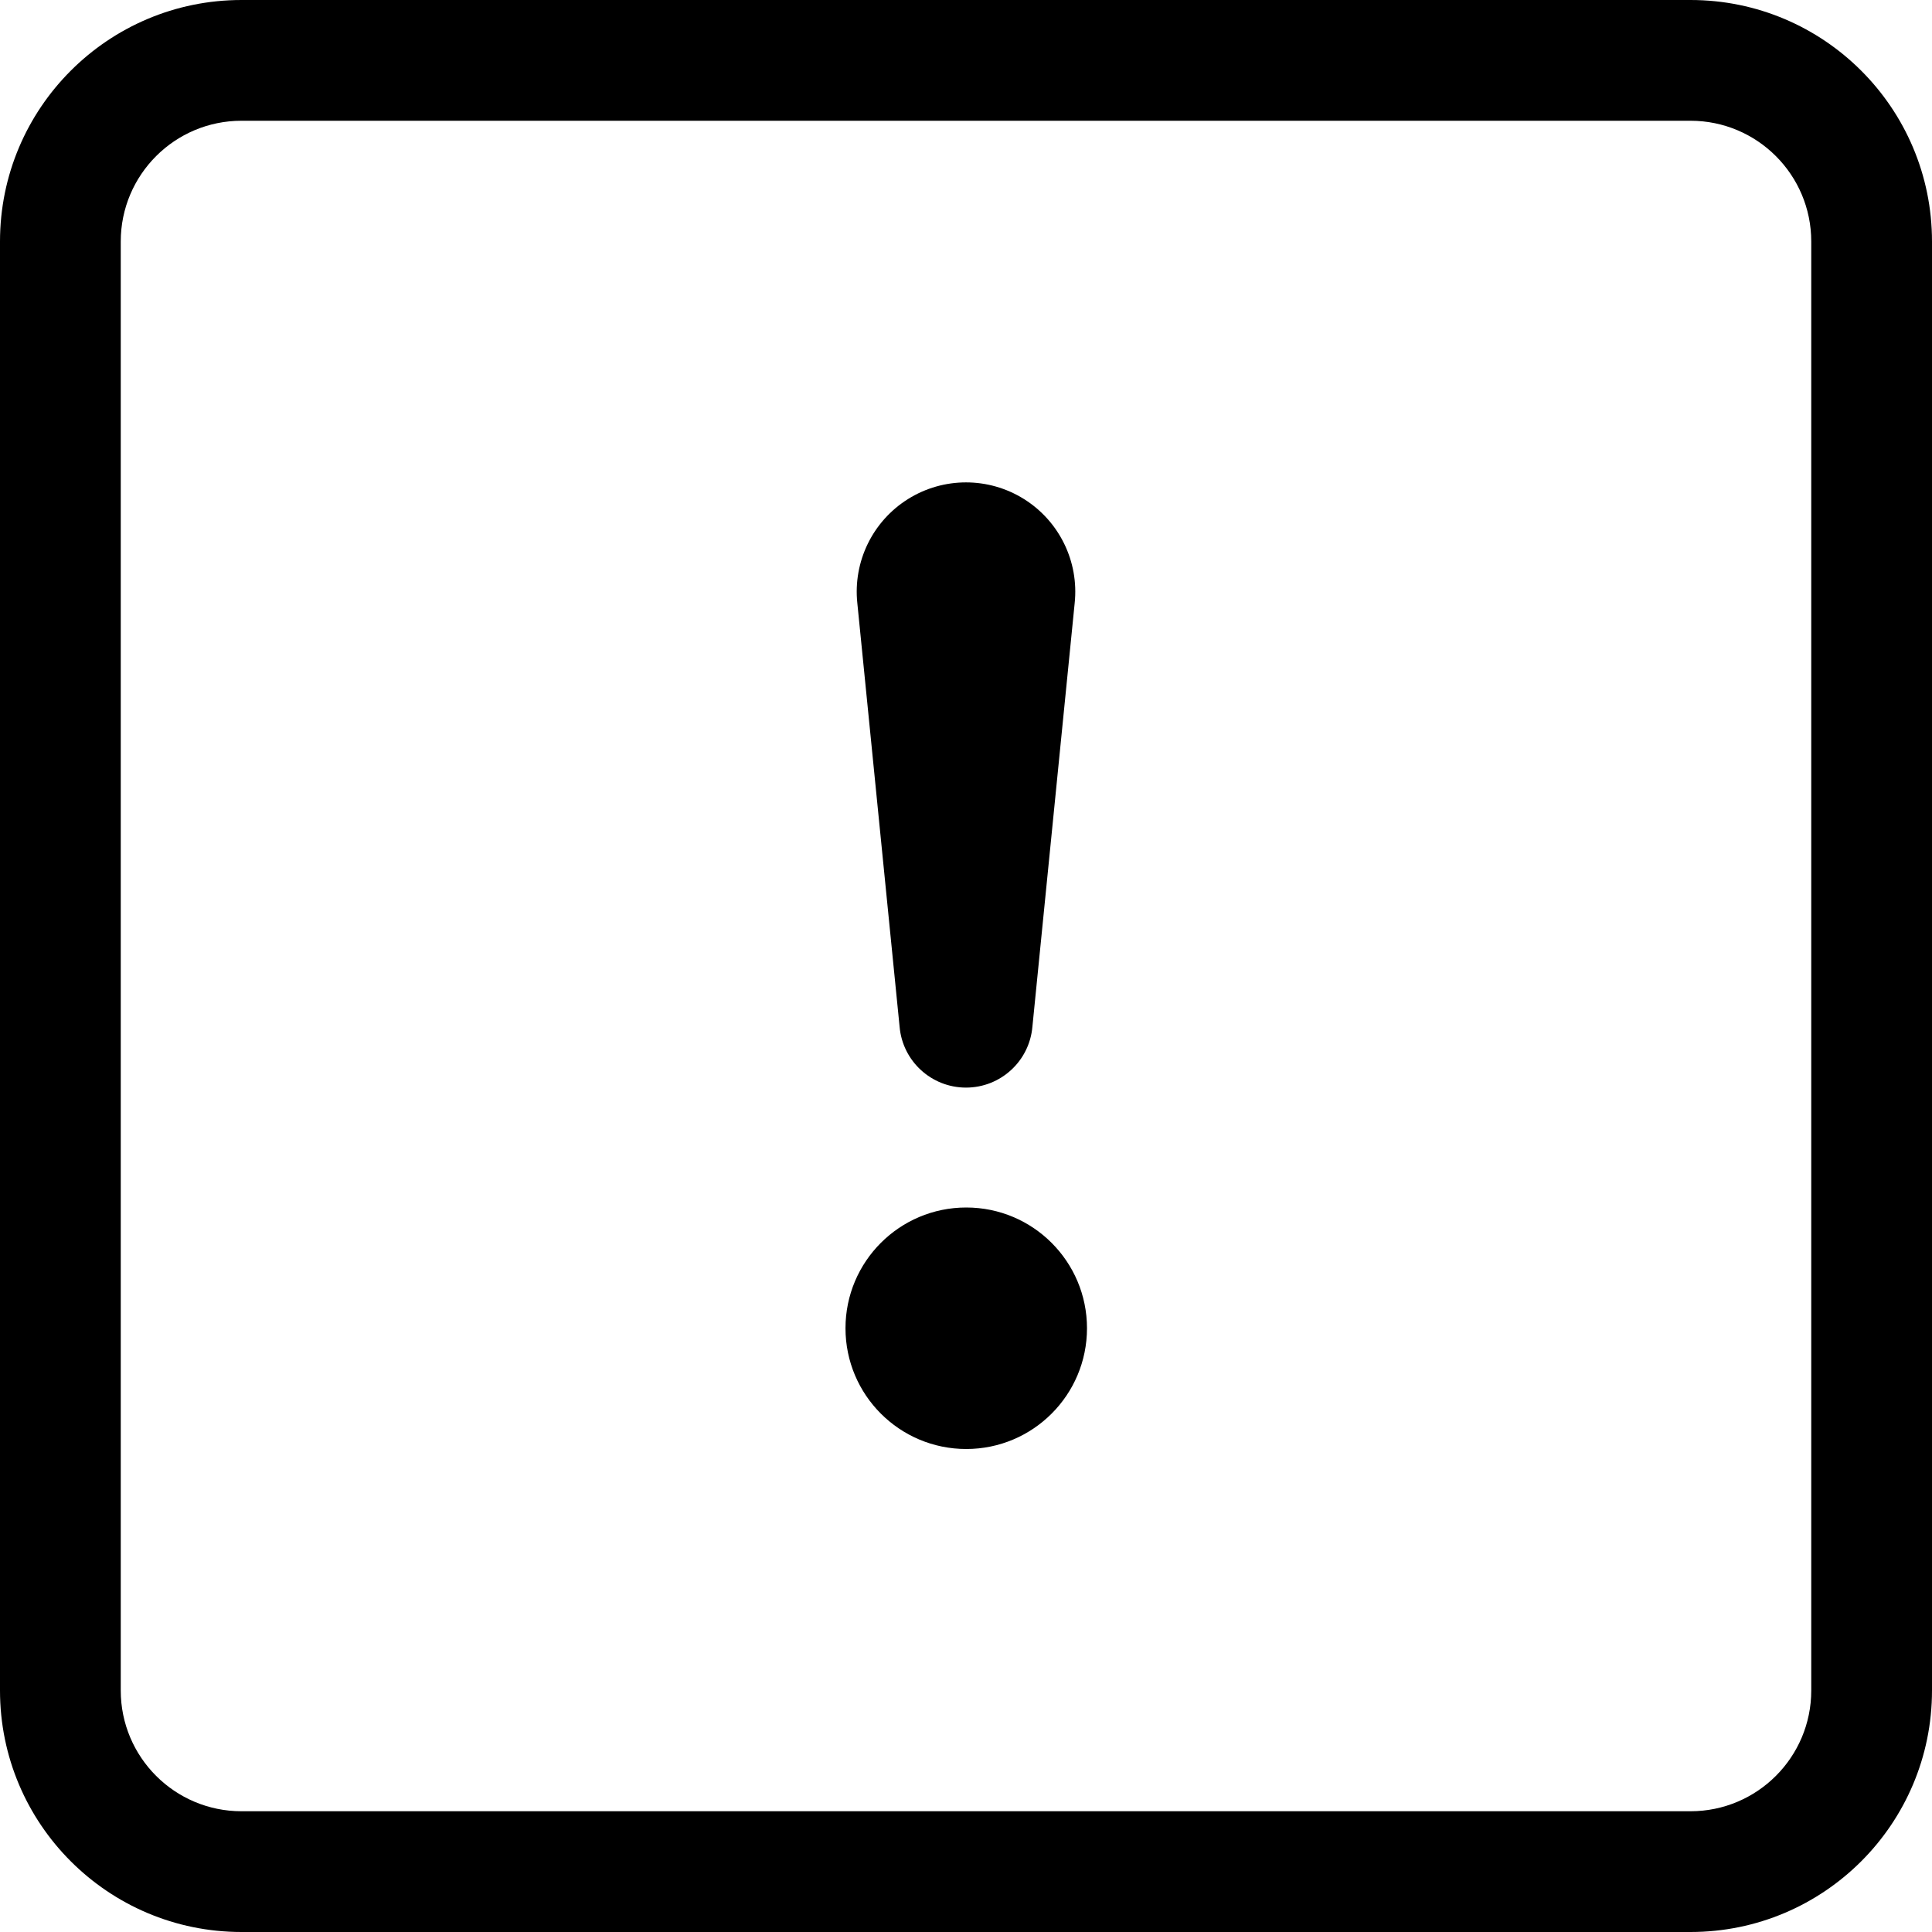
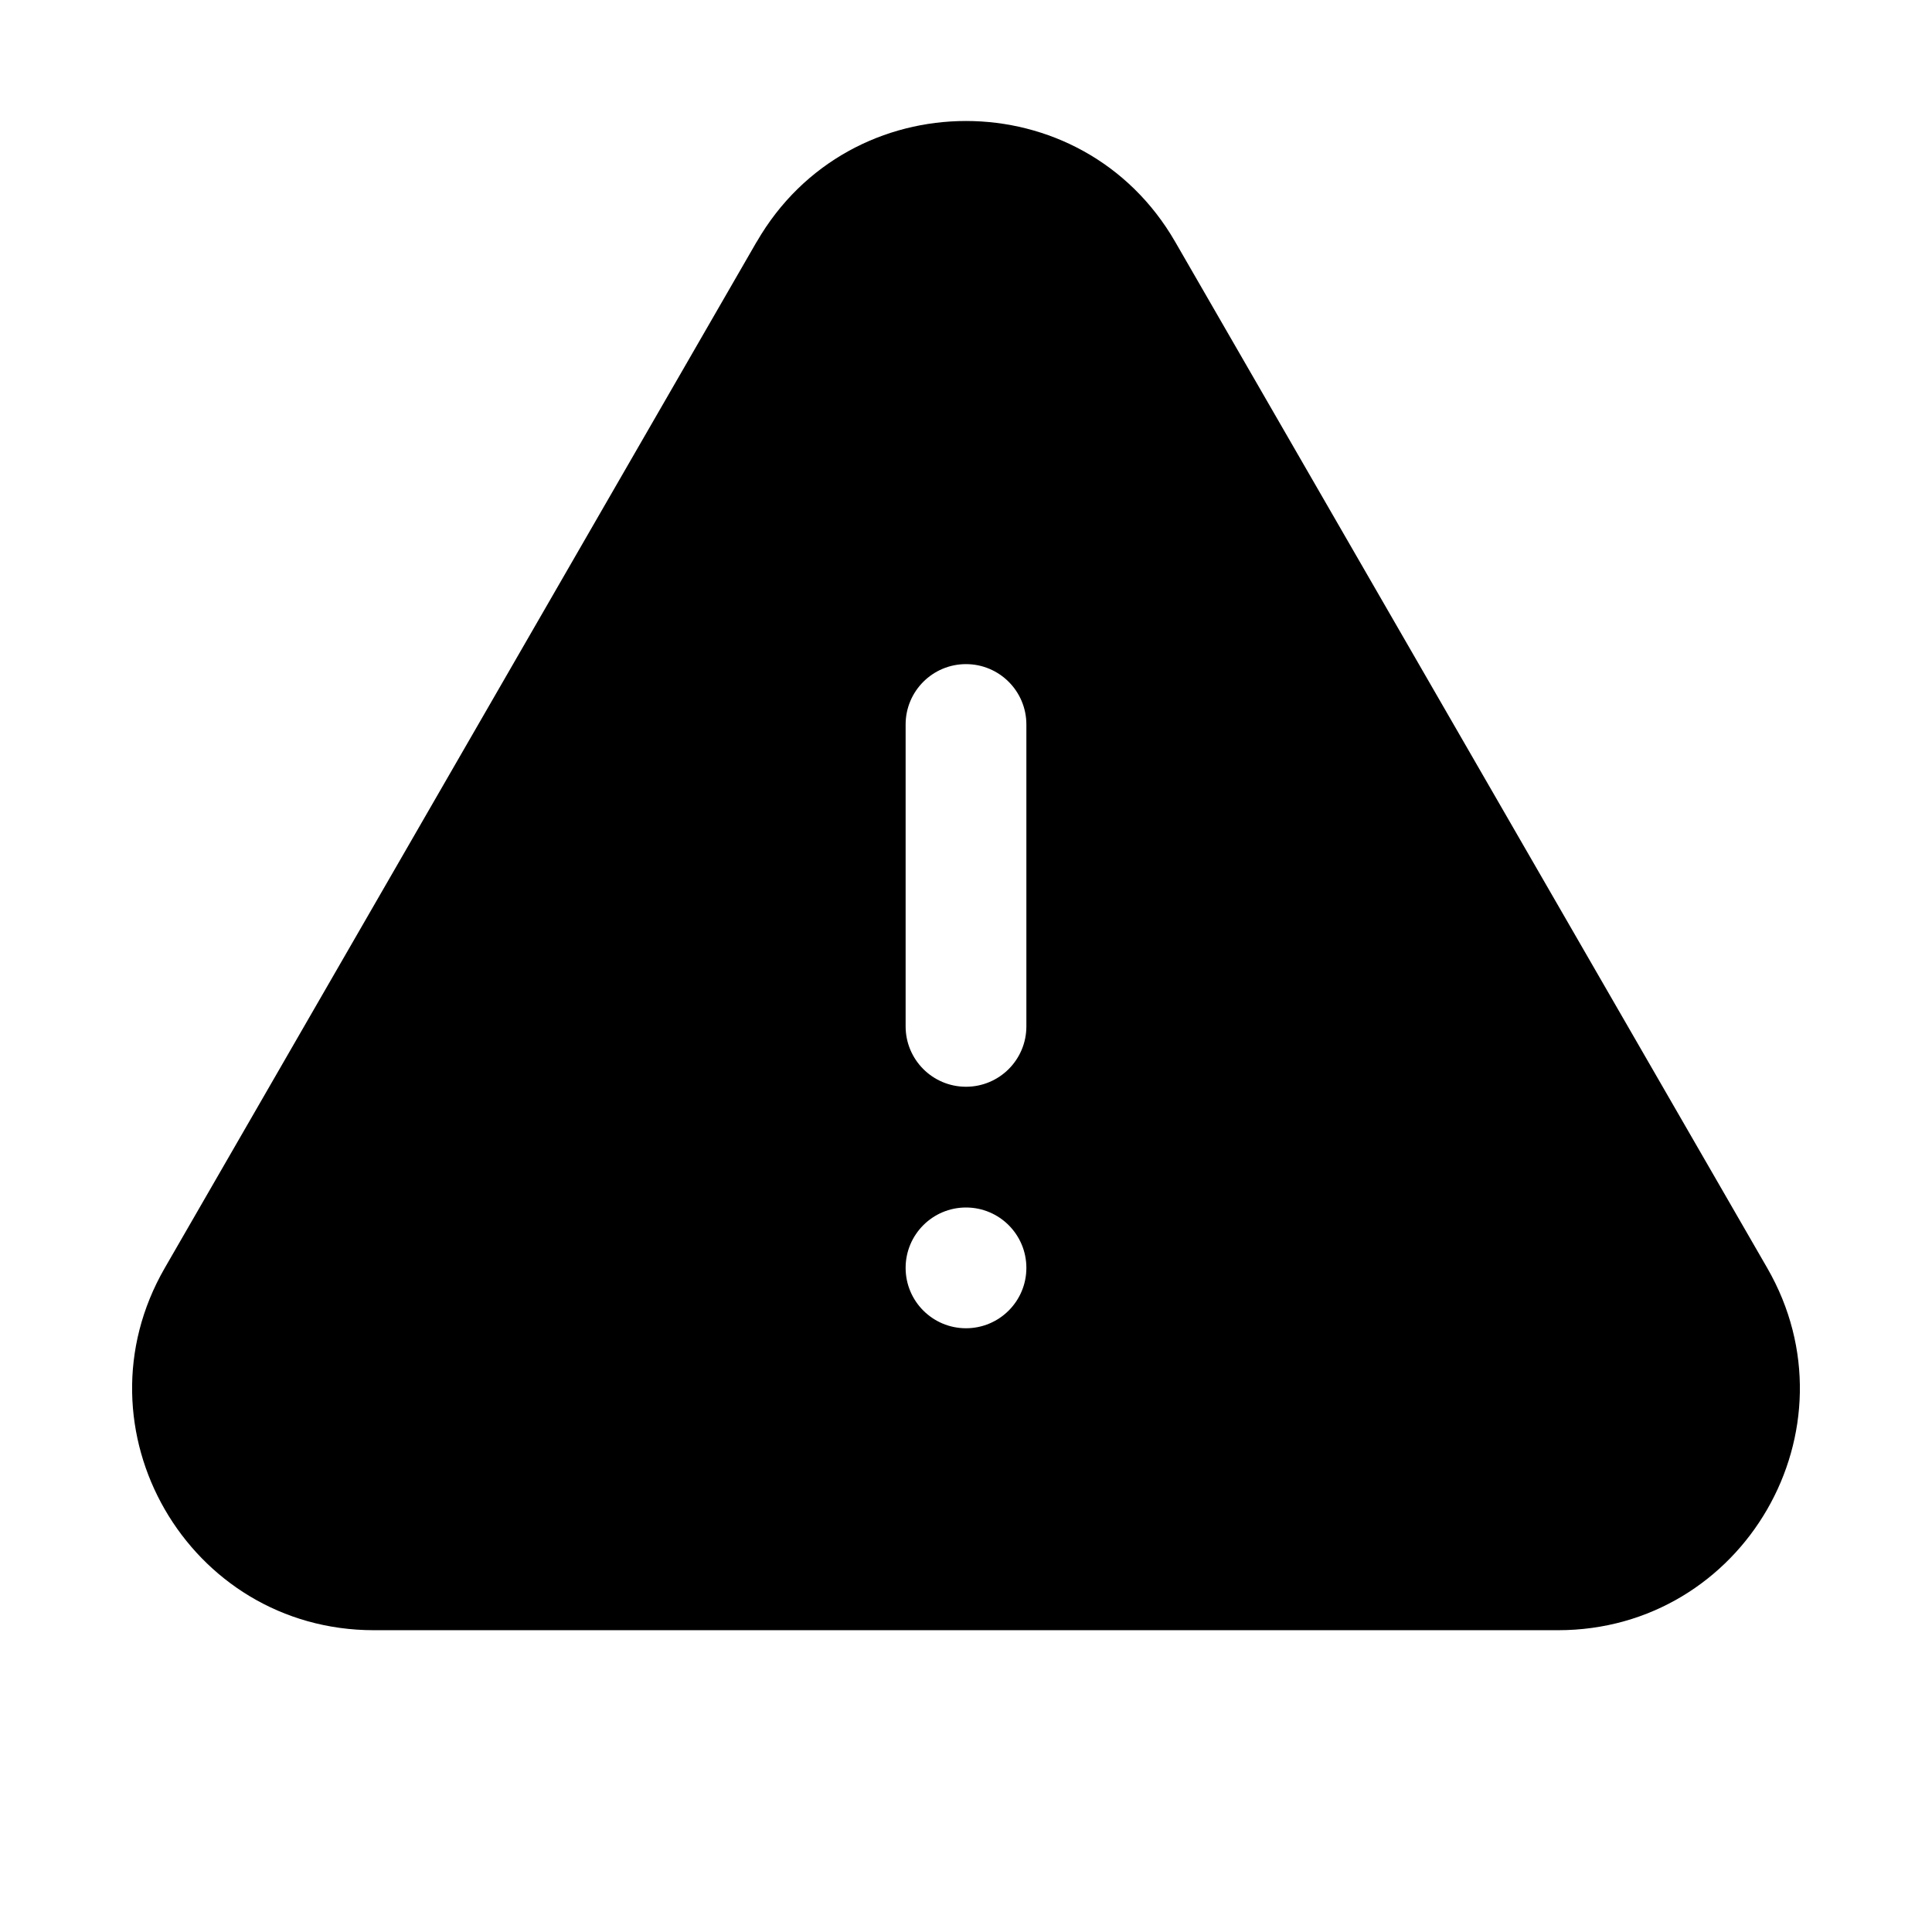
- <svg xmlns="http://www.w3.org/2000/svg" width="16" height="16" fill="currentColor" class="bi bi-exclamation-square" viewBox="0 0 16 16">
-   <path d="M14 1a1 1 0 0 1 1 1v12a1 1 0 0 1-1 1H2a1 1 0 0 1-1-1V2a1 1 0 0 1 1-1h12zM2 0a2 2 0 0 0-2 2v12a2 2 0 0 0 2 2h12a2 2 0 0 0 2-2V2a2 2 0 0 0-2-2H2z" />
-   <path d="M7.002 11a1 1 0 1 1 2 0 1 1 0 0 1-2 0zM7.1 4.995a.905.905 0 1 1 1.8 0l-.35 3.507a.552.552 0 0 1-1.1 0L7.1 4.995z" />
+ <svg xmlns="http://www.w3.org/2000/svg" viewBox="0 0 24 24" fill="currentColor" class="w-6 h-6">
+   <path fill-rule="evenodd" d="M9.401 3.003c1.155-2 4.043-2 5.197 0l7.355 12.748c1.154 2-.29 4.5-2.599 4.5H4.645c-2.309 0-3.752-2.5-2.598-4.5L9.4 3.003zM12 8.25a.75.75 0 01.75.75v3.75a.75.75 0 01-1.5 0V9a.75.75 0 01.75-.75zm0 8.25a.75.75 0 100-1.5.75.75 0 000 1.5z" clip-rule="evenodd" />
</svg>
